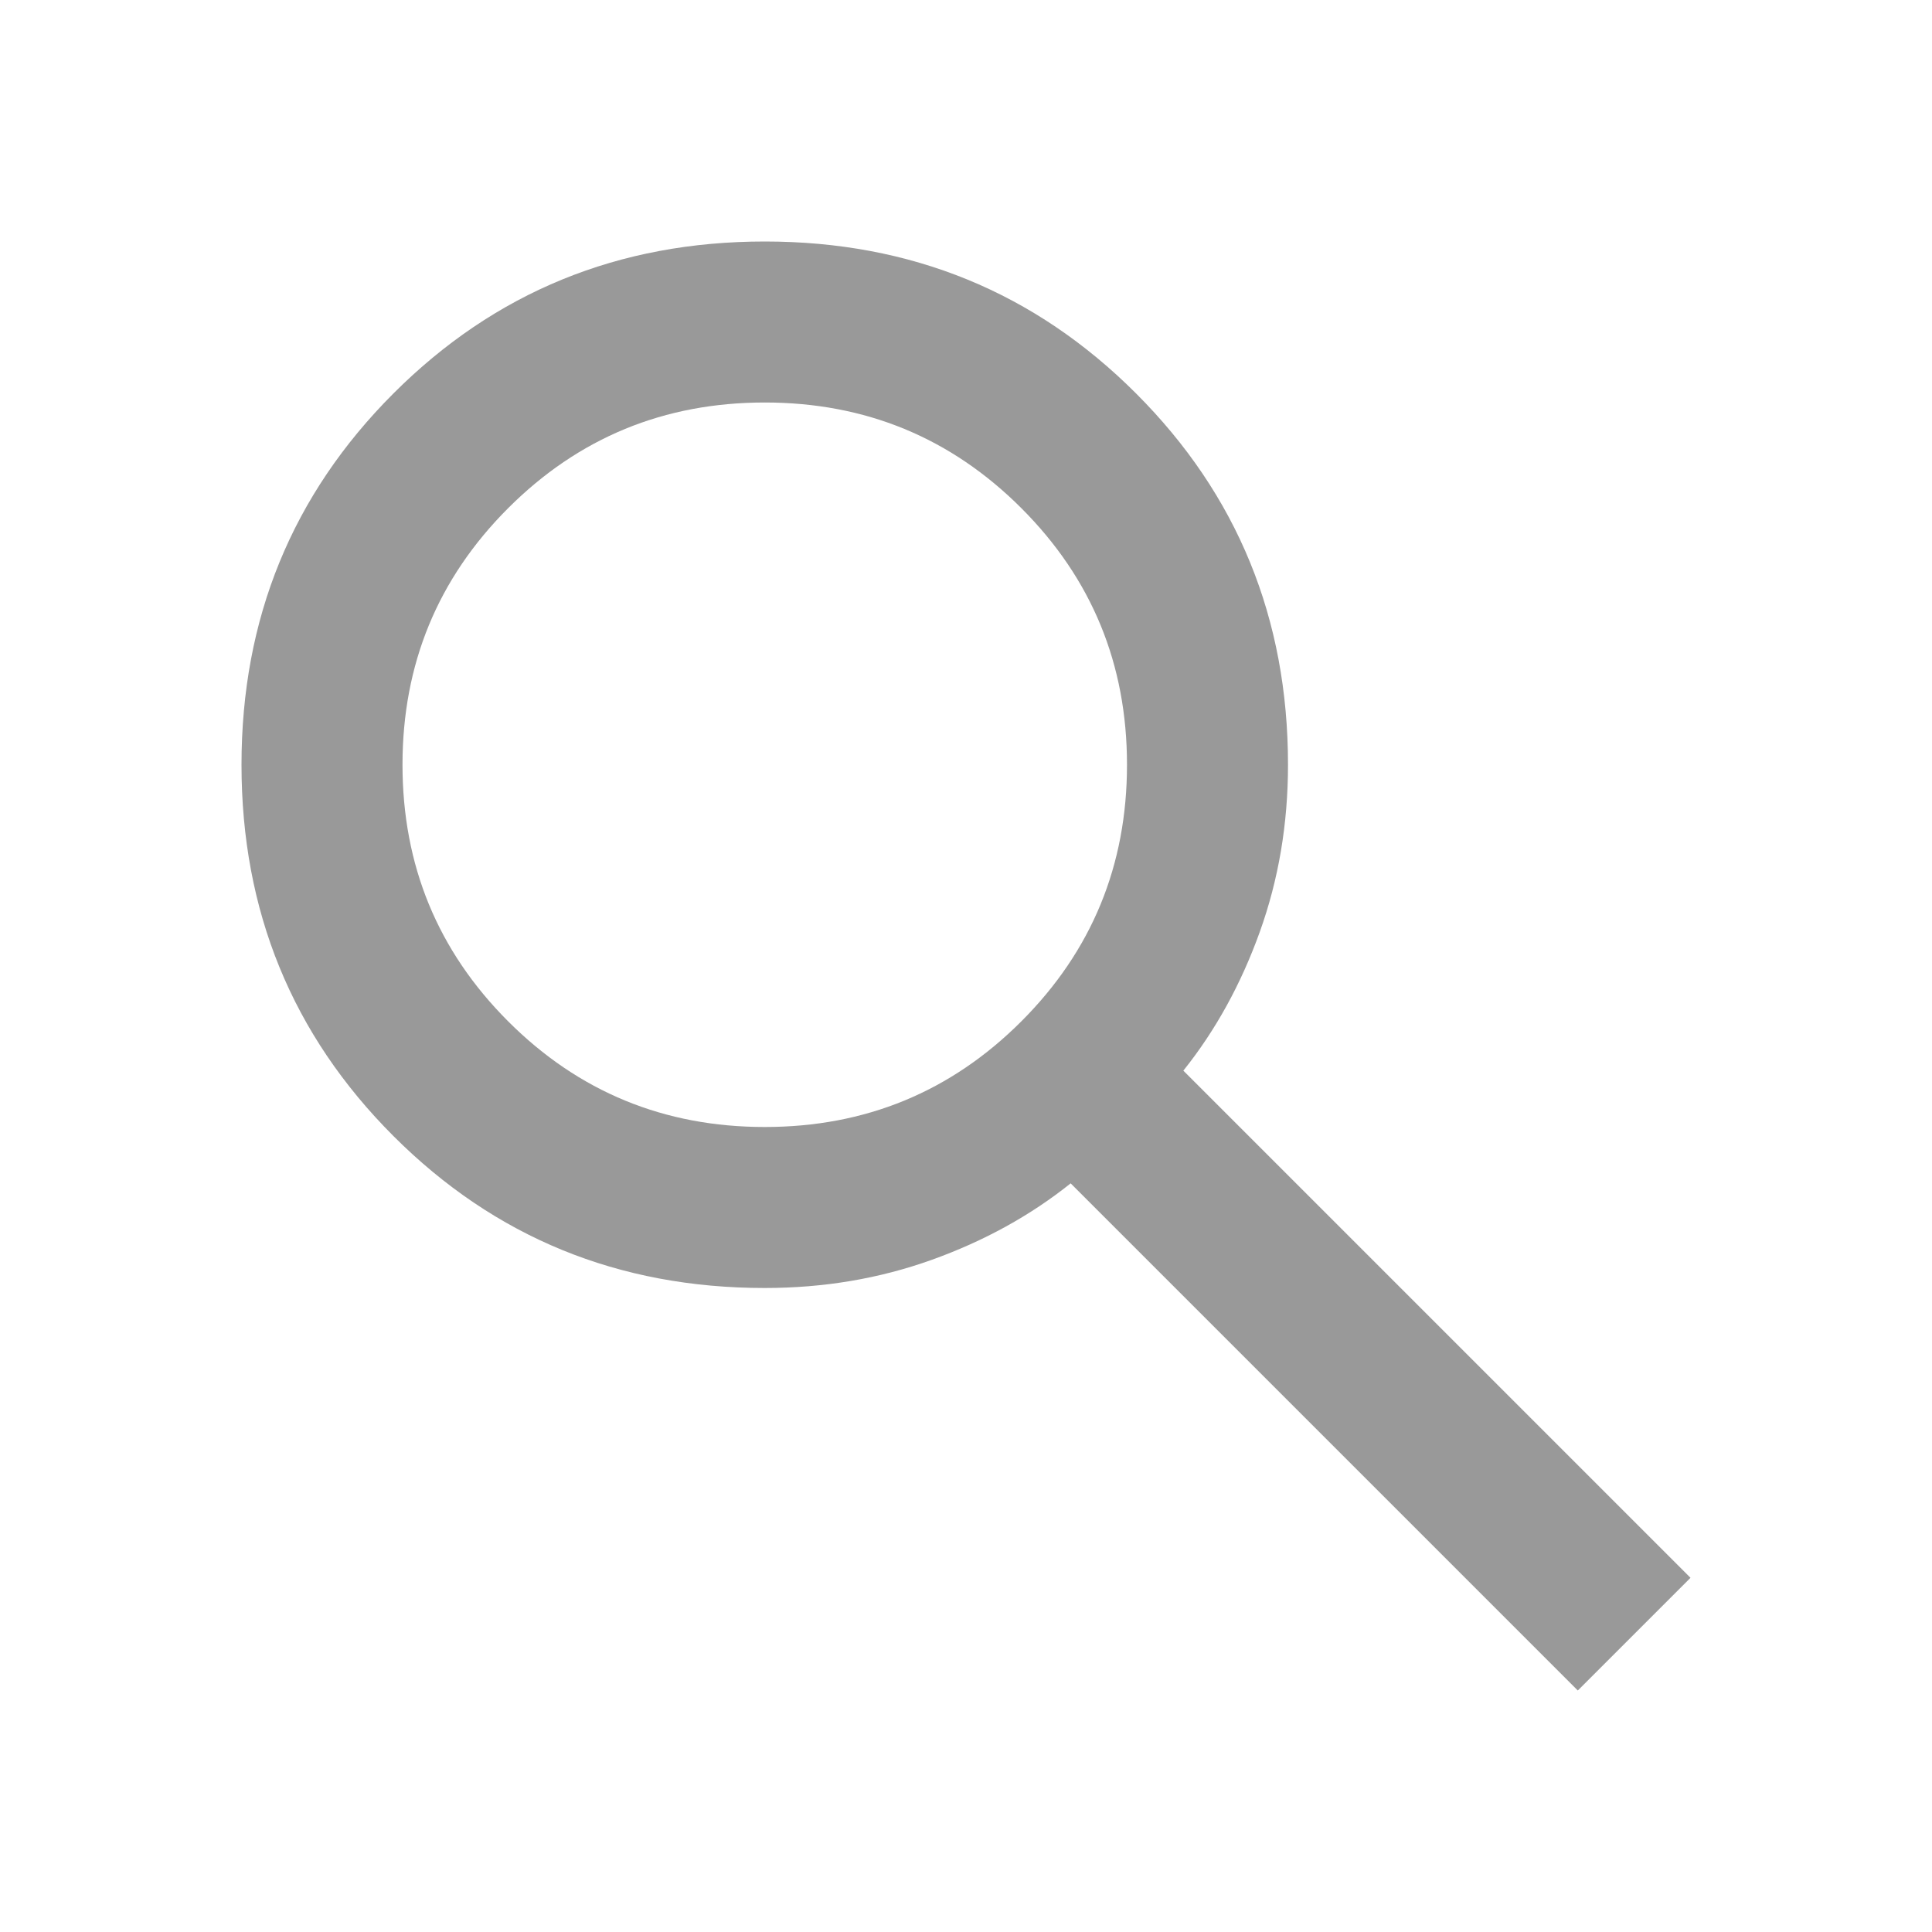
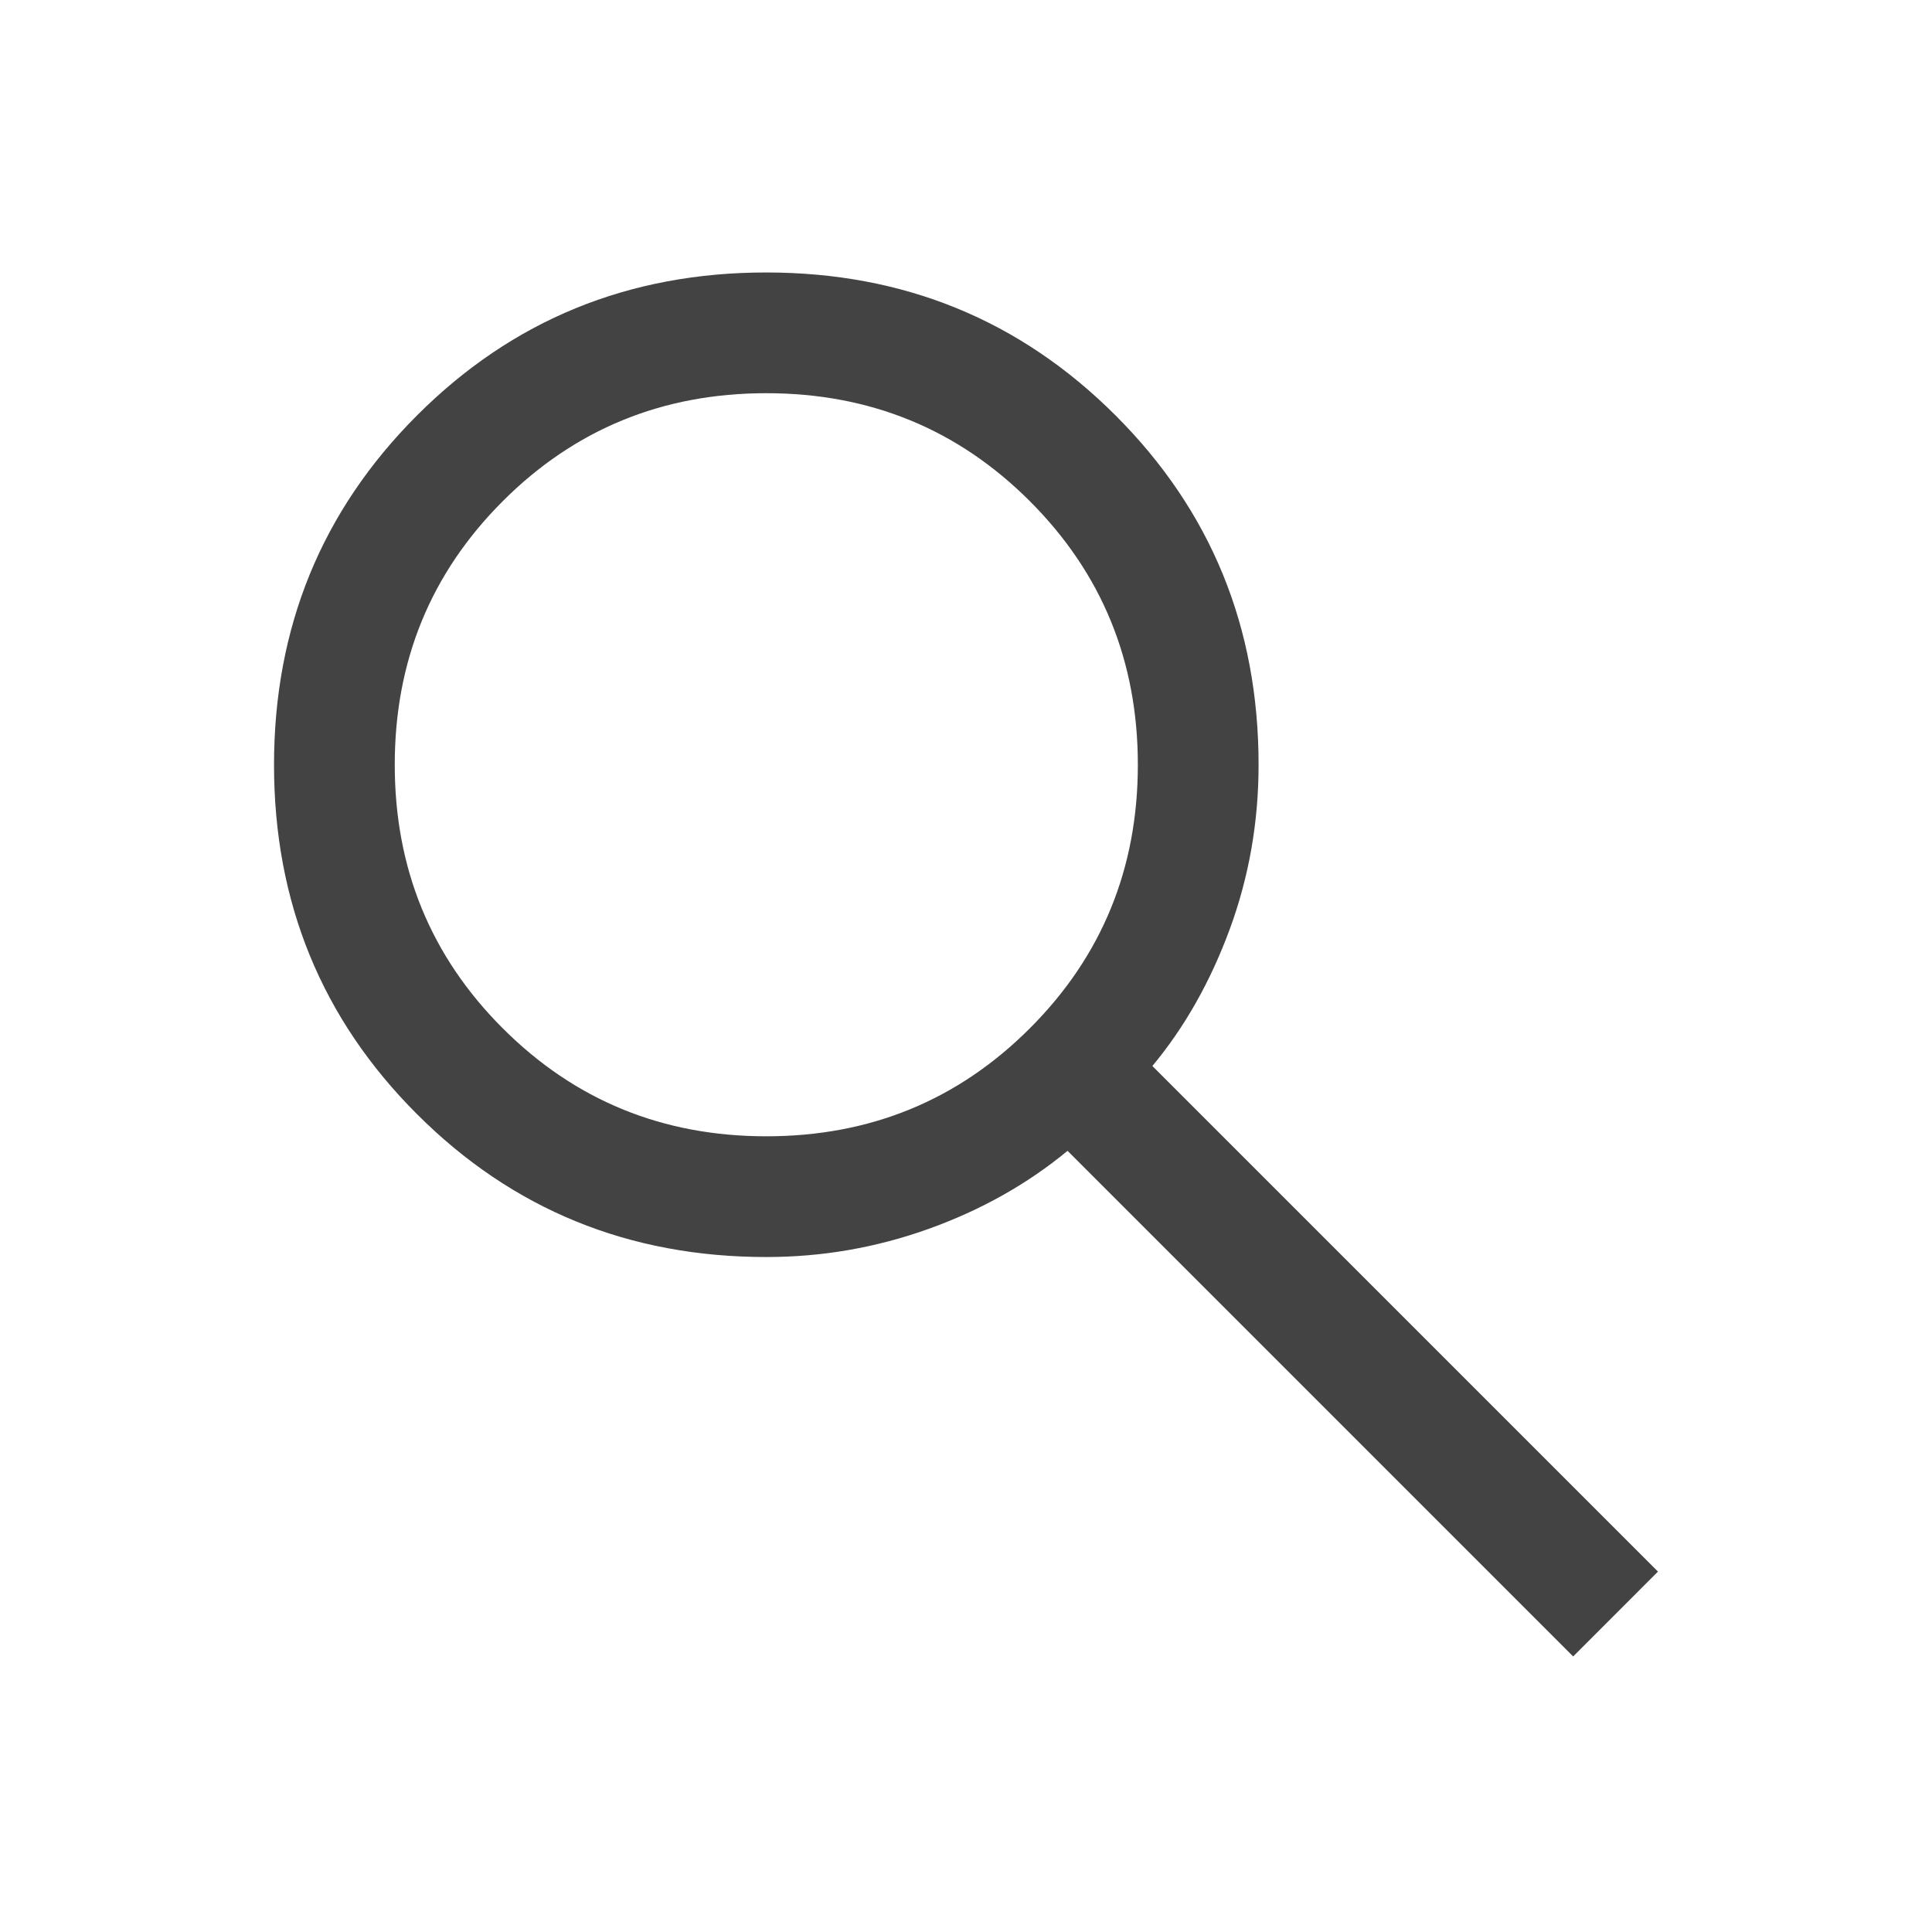
- <svg xmlns="http://www.w3.org/2000/svg" height="24px" viewBox="0 -960 960 960" width="24px" fill="#999999">
-   <path d="M784-120 532-372q-30 24-69 38t-83 14q-109 0-184.5-75.5T120-580q0-109 75.5-184.5T380-840q109 0 184.5 75.5T640-580q0 44-14 83t-38 69l252 252-56 56ZM380-400q75 0 127.5-52.5T560-580q0-75-52.5-127.5T380-760q-75 0-127.5 52.5T200-580q0 75 52.5 127.5T380-400Z" />
+ <svg xmlns="http://www.w3.org/2000/svg" height="24px" viewBox="0 -960 960 960" width="24px" fill="#434343">
+   <path d="M781.69-136.92 530.46-388.16q-30 24.77-69 38.77-39 14-80.69 14-102.55 0-173.58-71.01-71.03-71.01-71.03-173.54 0-102.52 71.01-173.6 71.01-71.07 173.54-71.07 102.52 0 173.6 71.03 71.07 71.03 71.07 173.58 0 42.85-14.38 81.85-14.39 39-38.39 67.84l251.23 251.23-42.15 42.16ZM380.77-395.38q77.31 0 130.96-53.66 53.66-53.65 53.66-130.96t-53.66-130.96q-53.65-53.66-130.96-53.66t-130.96 53.66Q196.15-657.31 196.15-580t53.66 130.96q53.65 53.66 130.96 53.66Z" />
</svg>
